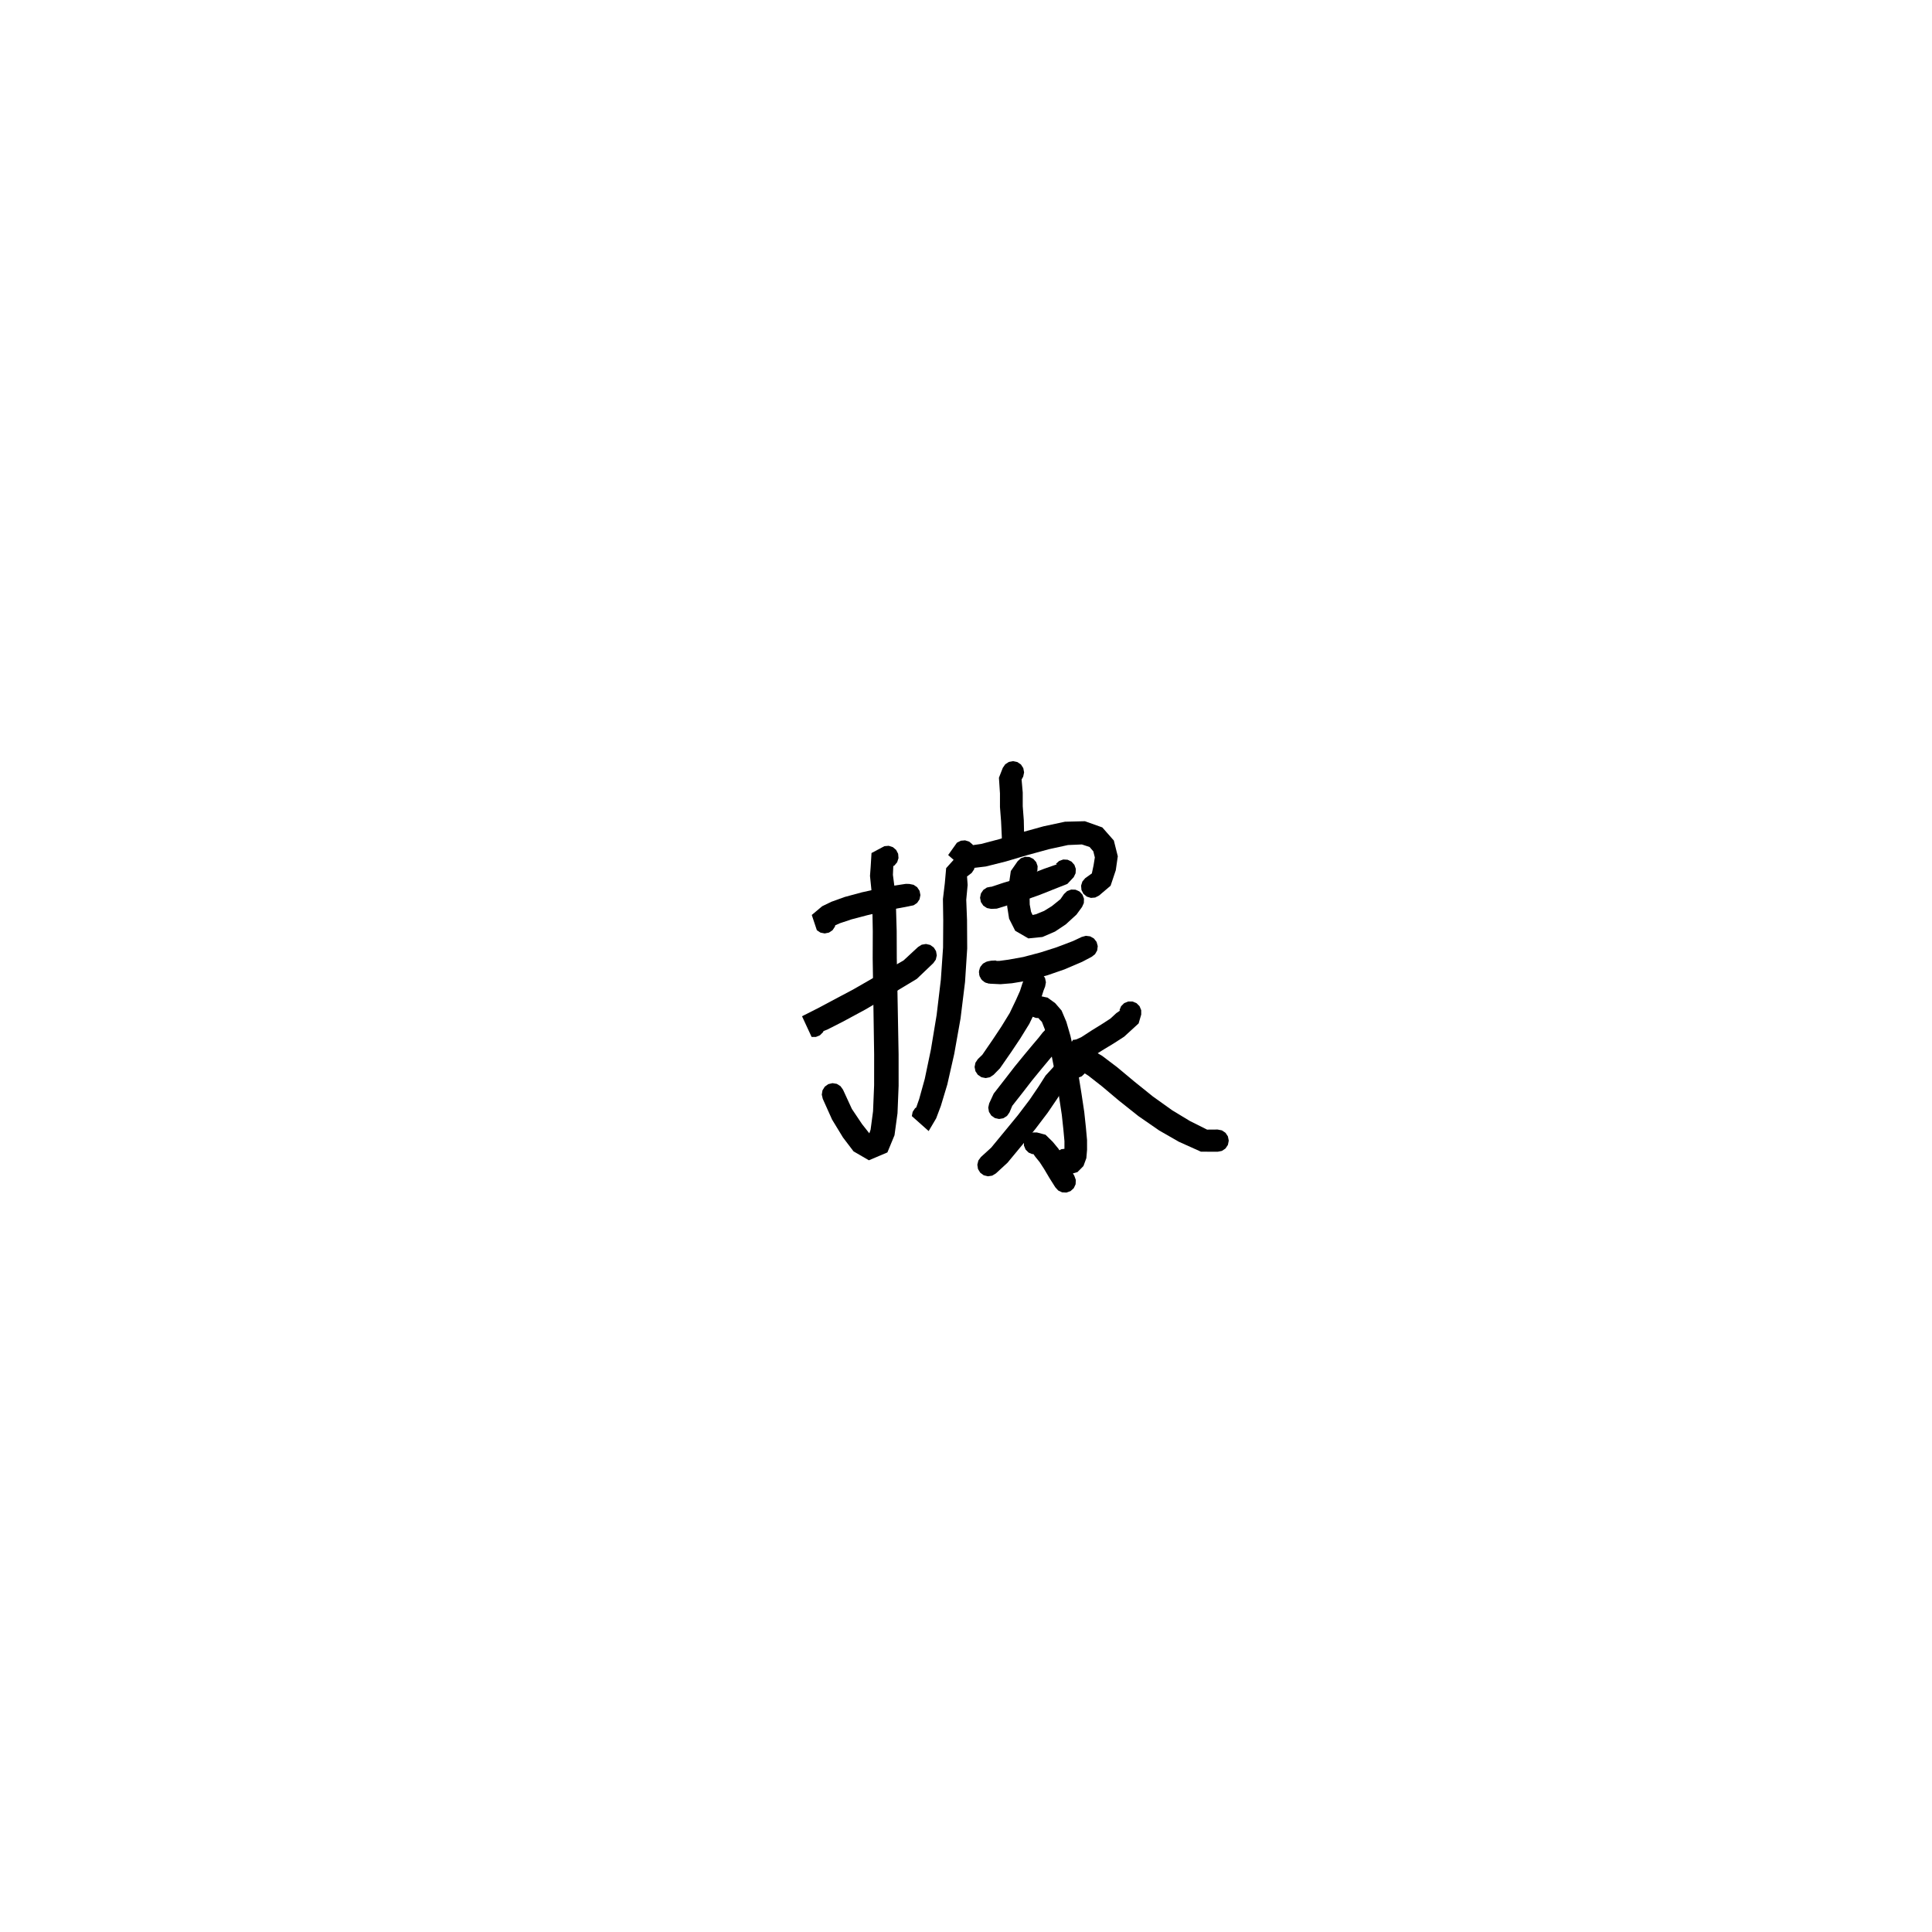
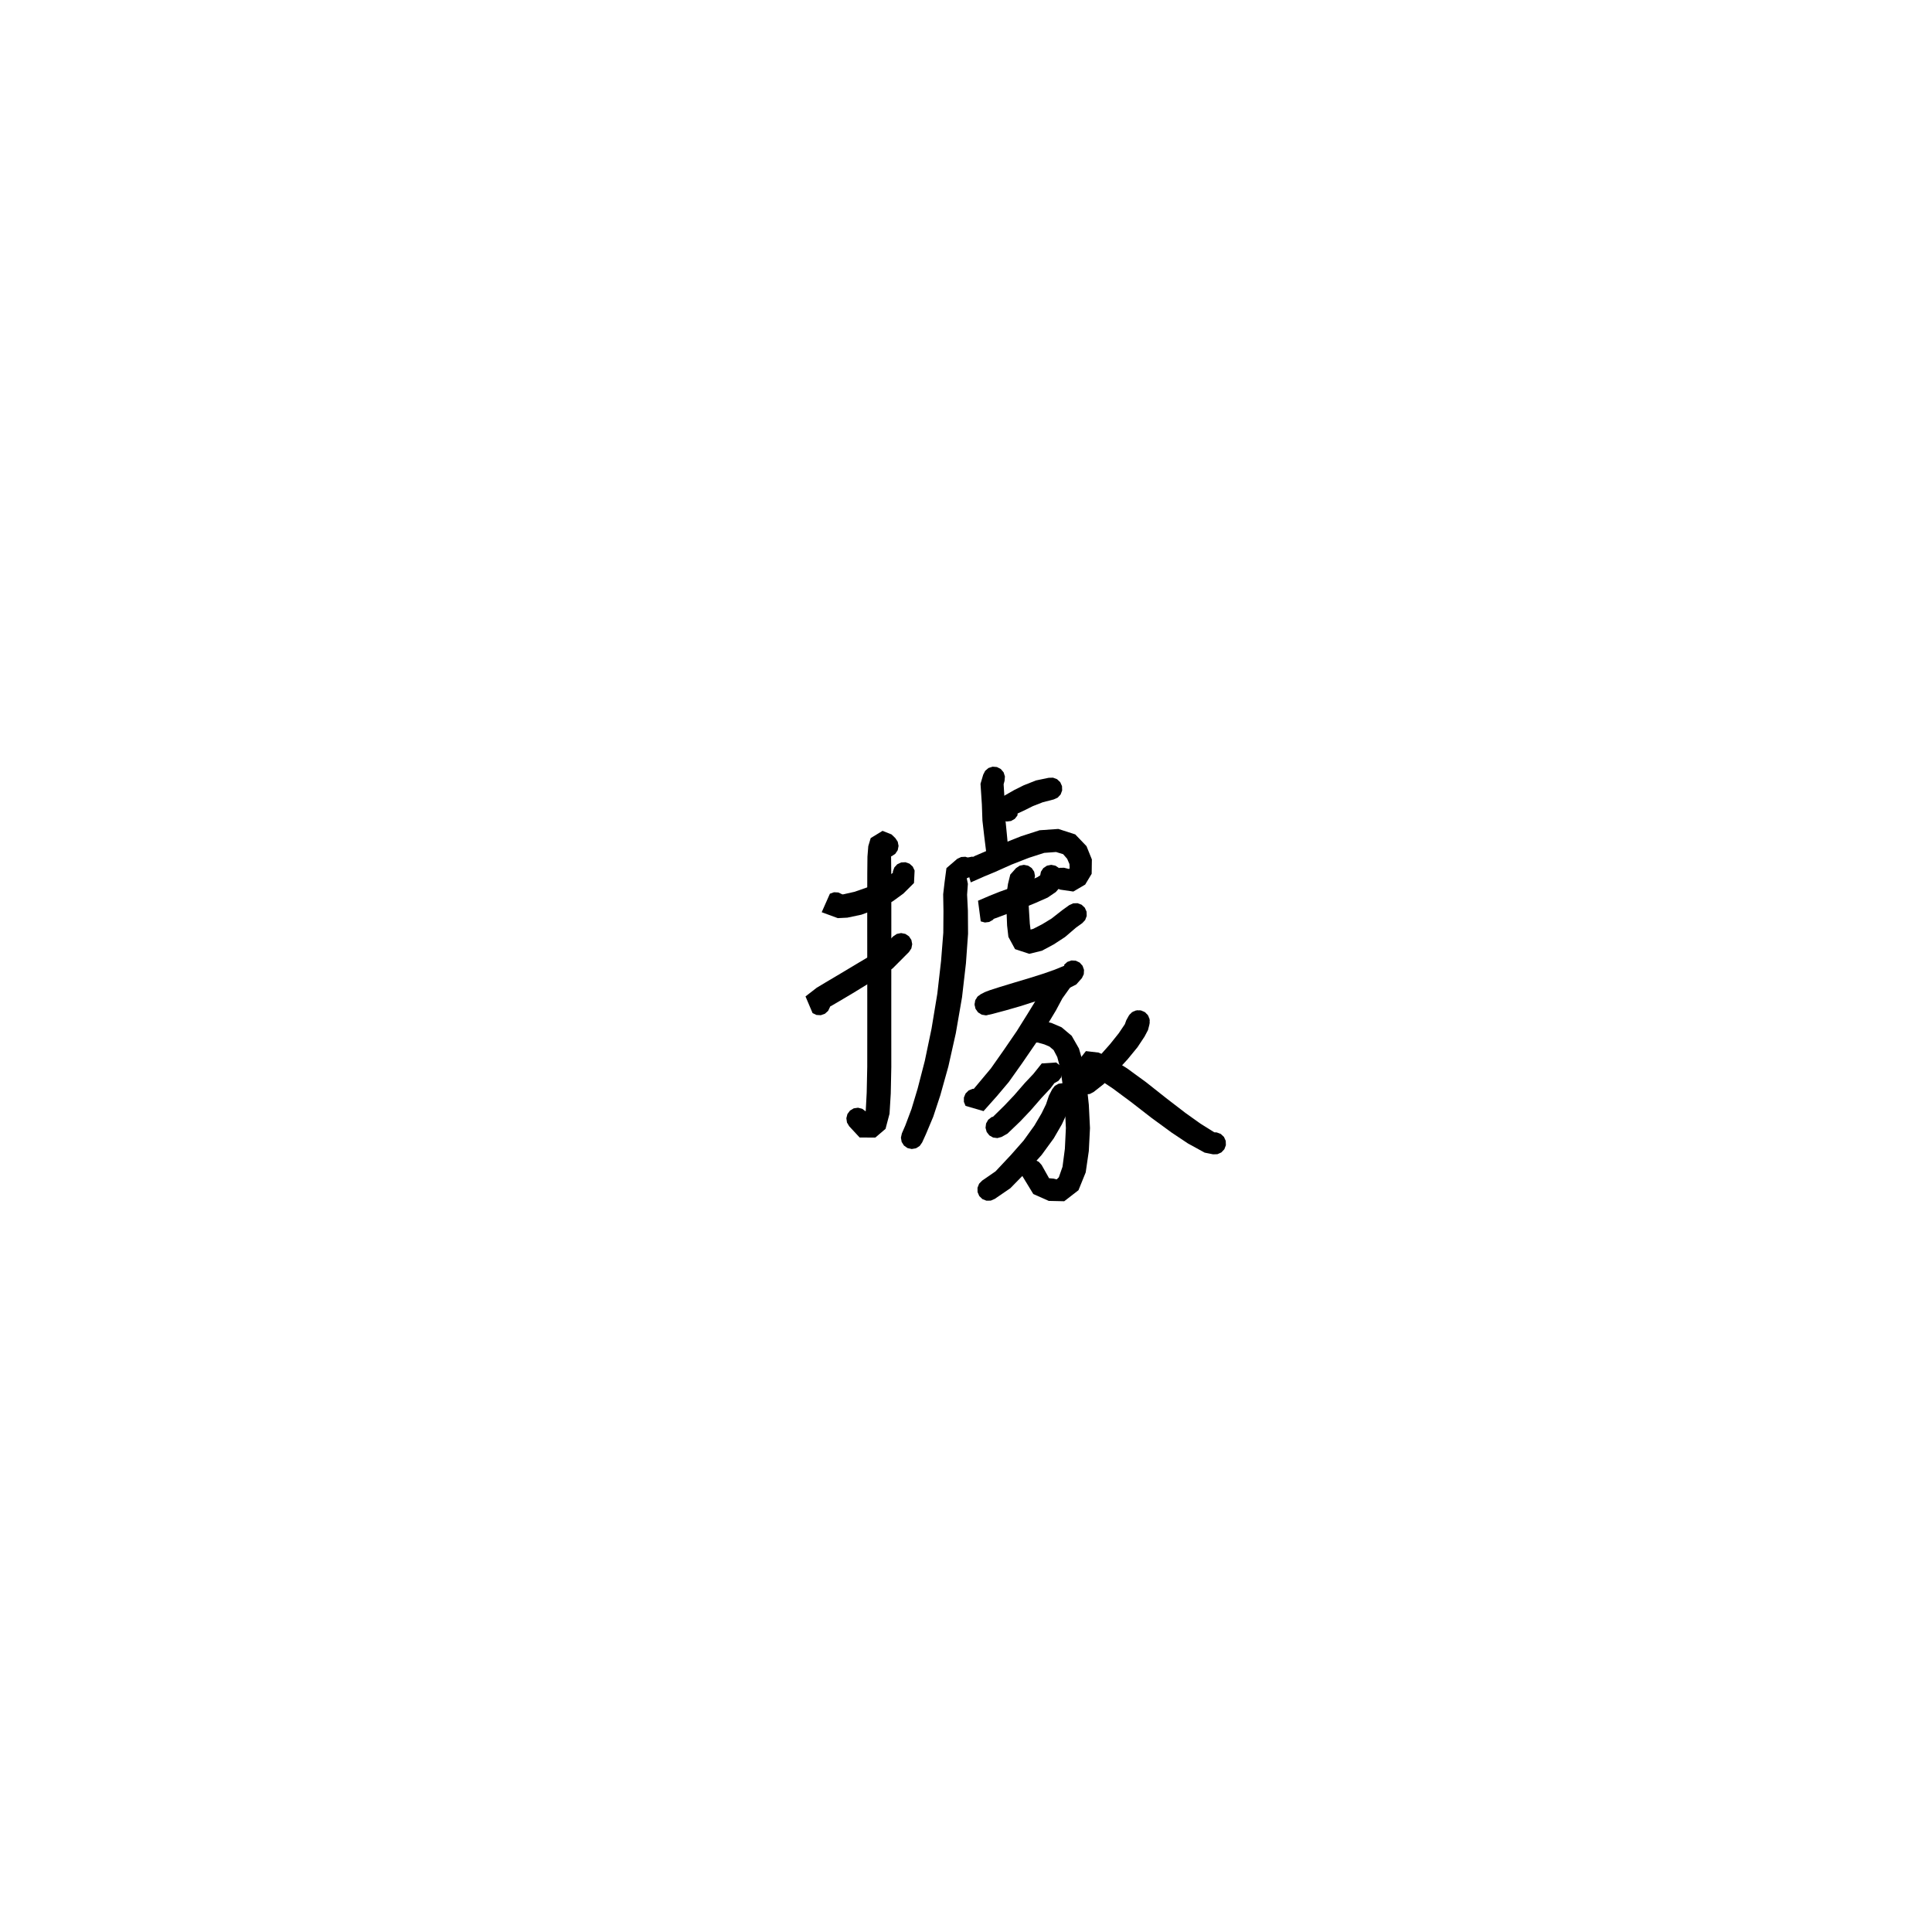
<svg xmlns="http://www.w3.org/2000/svg" viewBox="-300 -300 900 900" width="900" height="900" overflow="visible">
-   <path d="M 87.836 126.002 L 87.655 130.549 L 87.894 131.57 L 91.236 130.087 L 96.684 128.268 L 104.044 126.336 L 111.776 124.55 L 117.717 123.252 L 123.508 122.163 L 123.583 122.124 L 125.564 121.73 L 127.242 120.608 L 128.364 118.93 L 128.758 116.949 L 128.364 114.969 L 127.242 113.29 L 125.564 112.168 L 123.583 111.774 L 121.963 111.736 L 115.721 112.681 L 109.458 113.925 L 101.428 115.698 L 93.533 117.833 L 87.287 120.083 L 83.001 122.159 L 78.155 126.231 L 80.517 133.32 L 82.196 134.442 L 84.176 134.836 L 86.157 134.442 L 87.836 133.32 L 88.957 131.641 L 89.351 129.661 L 88.957 127.681 Z" fill="black" fill-rule="nonzero" />
-   <path d="M 111.992 94.177 L 105.983 97.374 L 105.605 103.589 L 105.279 108.045 L 105.972 114.857 L 106.386 123.268 L 106.576 133.789 L 106.53 146.494 L 106.751 160.775 L 106.981 176.027 L 107.21 191.235 L 107.198 205.57 L 106.7 217.672 L 105.558 226.243 L 104.287 229.938 L 106.303 229.327 L 105.319 228.398 L 101.599 223.685 L 96.84 216.589 L 92.701 207.604 L 91.523 205.964 L 89.807 204.9 L 87.814 204.574 L 85.849 205.035 L 84.209 206.213 L 83.144 207.929 L 82.818 209.921 L 83.279 211.887 L 87.615 221.546 L 92.686 229.874 L 97.61 236.348 L 104.762 240.503 L 113.388 236.842 L 116.694 228.842 L 118.094 218.599 L 118.612 205.786 L 118.601 191.138 L 118.321 175.838 L 118.042 160.581 L 117.755 146.388 L 117.709 133.668 L 117.391 122.834 L 116.788 113.956 L 115.955 107.548 L 116.137 103.36 L 114.912 102.626 L 114.835 104.128 L 116.631 103.206 L 117.937 101.666 L 118.555 99.743 L 118.39 97.731 L 117.467 95.935 L 115.927 94.629 L 114.004 94.011 Z" fill="black" fill-rule="nonzero" />
-   <path d="M 80.107 172.892 L 80.332 181.677 L 85.561 179.527 L 92.595 175.959 L 103.115 170.275 L 114.114 163.815 L 127.093 155.993 L 134.757 148.684 L 135.929 147.04 L 136.383 145.072 L 136.049 143.081 L 134.979 141.368 L 133.335 140.196 L 131.367 139.743 L 129.376 140.076 L 127.664 141.147 L 120.921 147.397 L 108.646 154.49 L 97.781 160.742 L 87.452 166.244 L 80.758 169.795 L 73.614 173.408 L 78.077 183.041 L 80.096 183.043 L 81.962 182.272 L 83.391 180.846 L 84.166 178.981 L 84.168 176.962 L 83.397 175.096 L 81.971 173.666 Z" fill="black" fill-rule="nonzero" />
-   <path d="M 167.132 57.707 L 165.339 62.295 L 165.823 69.613 L 165.823 75.971 L 166.346 82.66 L 166.688 89.944 L 166.713 94.068 L 167.107 96.048 L 168.229 97.727 L 169.908 98.849 L 171.888 99.243 L 173.869 98.849 L 175.548 97.727 L 176.669 96.048 L 177.063 94.068 L 177.089 89.717 L 176.922 82.086 L 176.428 75.555 L 176.428 69.2 L 175.896 63.129 L 176.645 61.784 L 177.063 59.809 L 176.693 57.824 L 175.592 56.131 L 173.927 54.989 L 171.951 54.571 L 169.966 54.941 L 168.274 56.042 Z" fill="black" fill-rule="nonzero" />
-   <path d="M 145.774 92.569 L 141.691 98.305 L 148.199 104.071 L 152.605 104.435 L 159.245 103.639 L 168.518 101.316 L 178.736 98.299 L 188.709 95.572 L 197.522 93.651 L 203.983 93.38 L 207.574 94.561 L 209.312 96.59 L 210.014 99.42 L 209.428 103.079 L 208.625 106.877 L 205.52 109.095 L 204.22 110.639 L 203.609 112.564 L 203.782 114.576 L 204.712 116.368 L 206.256 117.669 L 208.181 118.279 L 210.193 118.106 L 211.985 117.177 L 217.355 112.614 L 219.772 105.396 L 220.712 98.885 L 218.871 91.545 L 213.491 85.439 L 205.387 82.552 L 196.085 82.79 L 186.085 84.937 L 175.718 87.803 L 165.598 90.888 L 157.073 93.141 L 152.019 93.87 L 149.815 93.726 L 152.086 98.305 L 152.24 100.651 L 153.54 99.106 L 154.15 97.182 L 153.977 95.17 L 153.048 93.377 L 151.503 92.077 L 149.578 91.467 L 147.567 91.64 Z" fill="black" fill-rule="nonzero" />
-   <path d="M 145.348 99.307 L 140.757 104.412 L 140.129 111.472 L 139.254 118.818 L 139.398 128.706 L 139.315 141.407 L 138.288 156.328 L 136.319 172.83 L 133.664 188.866 L 130.789 202.599 L 128.193 211.96 L 126.317 217.335 L 127.277 218.02 L 135.114 219.915 L 134.72 217.935 L 133.598 216.256 L 131.919 215.134 L 129.939 214.74 L 127.959 215.134 L 126.28 216.256 L 125.158 217.935 L 124.764 219.915 L 132.602 226.895 L 136.104 220.97 L 138.295 215.159 L 141.293 205.197 L 144.52 190.964 L 147.457 174.458 L 149.556 157.401 L 150.563 141.813 L 150.48 128.582 L 150.115 119.148 L 150.767 112.257 L 150.477 108.3 L 152.666 106.625 L 153.788 104.946 L 154.182 102.966 L 153.788 100.986 L 152.666 99.307 L 150.987 98.185 L 149.007 97.791 L 147.026 98.185 Z" fill="black" fill-rule="nonzero" />
-   <path d="M 161.719 123.395 L 164.34 123.285 L 170.9 121.262 L 177.097 119.452 L 184.419 116.839 L 190.293 114.498 L 197.205 111.77 L 200.181 108.613 L 201.054 106.793 L 201.164 104.777 L 200.494 102.872 L 199.146 101.368 L 197.325 100.495 L 195.309 100.385 L 193.404 101.056 L 191.901 102.403 L 192.334 102.637 L 186.534 104.655 L 180.713 106.89 L 173.798 109.361 L 167.792 111.111 L 161.639 113.156 L 161.719 113.045 L 159.738 113.439 L 158.059 114.561 L 156.938 116.24 L 156.544 118.22 L 156.938 120.201 L 158.059 121.88 L 159.738 123.001 Z" fill="black" fill-rule="nonzero" />
-   <path d="M 174.104 101.132 L 170.876 105.759 L 170.066 111.419 L 169.248 116.54 L 169.178 122.206 L 170.075 127.955 L 172.919 133.584 L 179.051 137.143 L 185.606 136.488 L 191.462 133.965 L 196.48 130.616 L 201.467 126.051 L 204.065 122.499 L 204.896 120.659 L 204.959 118.641 L 204.245 116.752 L 202.862 115.28 L 201.022 114.45 L 199.004 114.387 L 197.115 115.101 L 195.643 116.484 L 194.004 118.865 L 190.008 122.096 L 186.382 124.34 L 182.577 125.885 L 180.997 126.247 L 181.027 126.247 L 180.312 124.756 L 179.683 121.354 L 179.613 117.358 L 180.321 112.818 L 180.528 109.495 L 182.384 107.342 L 183.257 105.522 L 183.367 103.505 L 182.697 101.601 L 181.349 100.097 L 179.529 99.224 L 177.512 99.114 L 175.608 99.784 Z" fill="black" fill-rule="nonzero" />
-   <path d="M 161.735 147.522 L 160.015 147.845 L 158.152 148.724 L 156.768 150.25 L 156.073 152.189 L 156.174 154.246 L 157.053 156.109 L 158.579 157.493 L 160.518 158.188 L 162.575 158.088 L 164.245 157.563 L 166.071 156.7 L 167.427 155.205 L 168.109 153.304 L 168.01 151.287 L 167.148 149.462 L 165.652 148.105 L 163.752 147.424 Z M 161.195 158.244 L 166.033 158.482 L 171.418 158.038 L 179.228 156.754 L 187.985 154.304 L 195.901 151.567 L 204.092 148.064 L 208.525 145.73 L 210.12 144.492 L 211.12 142.738 L 211.372 140.735 L 210.839 138.787 L 209.601 137.192 L 207.847 136.192 L 205.843 135.94 L 203.896 136.473 L 199.854 138.377 L 192.112 141.315 L 184.775 143.662 L 176.752 145.789 L 169.816 147.047 L 165.54 147.62 L 161.395 147.688 L 159.367 148.052 L 157.633 149.163 L 156.457 150.854 L 156.017 152.867 L 156.381 154.894 L 157.492 156.628 L 159.183 157.804 Z" fill="black" fill-rule="nonzero" />
-   <path d="M 177.253 155.705 L 176.302 158.038 L 175.163 161.59 L 173.262 165.852 L 170.368 171.897 L 166.49 178.213 L 162.512 184.203 L 157.617 191.336 L 155.517 193.375 L 154.395 195.054 L 154.001 197.034 L 154.395 199.014 L 155.517 200.693 L 157.196 201.815 L 159.176 202.209 L 161.157 201.815 L 162.836 200.693 L 165.821 197.647 L 171.095 190.034 L 175.252 183.821 L 179.51 176.916 L 182.718 170.25 L 184.885 165.36 L 186.119 161.453 L 186.863 159.549 L 187.232 157.564 L 186.814 155.589 L 185.672 153.923 L 183.98 152.822 L 181.995 152.452 L 180.019 152.871 L 178.354 154.013 Z" fill="black" fill-rule="nonzero" />
-   <path d="M 182.478 174.172 L 183.751 174.263 L 184.266 174.899 L 185.357 176.033 L 186.691 179.429 L 188.355 185.123 L 190.091 192.779 L 191.851 201.775 L 193.37 211.073 L 194.627 219.33 L 195.376 226.287 L 195.865 231.633 L 195.855 235.236 L 195.68 237.436 L 195.509 237.825 L 196.279 237.025 L 198.075 236.492 L 199.619 237.319 L 200.95 238.618 L 199.95 236.864 L 198.355 235.626 L 196.408 235.092 L 194.404 235.345 L 192.65 236.345 L 191.412 237.94 L 190.879 239.887 L 191.131 241.891 L 193.31 245.732 L 198.075 247.067 L 201.905 246.026 L 204.709 243.192 L 206.062 239.513 L 206.396 235.612 L 206.386 231.079 L 205.858 225.239 L 205.082 217.958 L 203.796 209.435 L 202.265 199.92 L 200.465 190.611 L 198.642 182.504 L 196.746 175.995 L 194.521 170.746 L 191.545 167.304 L 187.992 164.72 L 184.18 163.963 L 182.161 164.026 L 180.321 164.857 L 178.938 166.328 L 178.224 168.217 L 178.287 170.235 L 179.118 172.076 L 180.589 173.458 Z" fill="black" fill-rule="nonzero" />
-   <path d="M 181.043 237.702 L 181.301 237.494 L 182.341 238.933 L 184.308 241.359 L 186.382 244.553 L 188.937 248.869 L 191.603 253.086 L 192.96 254.582 L 194.786 255.444 L 196.802 255.542 L 198.703 254.861 L 200.199 253.505 L 201.061 251.679 L 201.159 249.662 L 200.478 247.761 L 198.059 243.503 L 195.53 239.006 L 193.028 235.081 L 190.419 231.914 L 187.051 228.608 L 183.073 227.553 L 181.053 227.55 L 179.187 228.321 L 177.758 229.748 L 176.983 231.612 L 176.981 233.631 L 177.752 235.498 L 179.178 236.927 Z" fill="black" fill-rule="nonzero" />
-   <path d="M 187.297 179.392 L 185.756 180.954 L 183.9 183.333 L 181.144 186.59 L 177.303 191.198 L 172.669 196.863 L 168.312 202.501 L 162.905 209.442 L 160.803 214 L 160.359 215.97 L 160.702 217.959 L 161.781 219.666 L 163.431 220.831 L 165.4 221.275 L 167.39 220.932 L 169.097 219.853 L 170.261 218.203 L 171.549 215.134 L 176.482 208.855 L 180.769 203.306 L 185.287 197.785 L 189.074 193.241 L 191.91 189.887 L 193.614 187.69 L 194.615 186.71 L 195.737 185.031 L 196.131 183.051 L 195.737 181.07 L 194.615 179.392 L 192.936 178.27 L 190.956 177.876 L 188.976 178.27 Z" fill="black" fill-rule="nonzero" />
-   <path d="M 200.2 191.942 L 193.951 193.358 L 190.294 197.524 L 187.067 201.045 L 183.834 206.132 L 179.638 212.306 L 174.179 219.502 L 168.399 226.536 L 161.727 234.629 L 156.951 238.982 L 155.757 240.61 L 155.277 242.572 L 155.585 244.567 L 156.633 246.293 L 158.261 247.487 L 160.223 247.967 L 162.218 247.659 L 163.944 246.611 L 169.338 241.643 L 176.394 233.125 L 182.31 225.922 L 188.037 218.372 L 192.484 211.834 L 195.354 207.26 L 198.228 204.171 L 198.978 202.405 L 202.051 202.125 L 203.929 201.384 L 205.38 199.98 L 206.184 198.127 L 206.217 196.108 L 205.475 194.23 L 204.071 192.779 L 202.219 191.976 Z" fill="black" fill-rule="nonzero" />
-   <path d="M 221.475 170.595 L 221.84 170.704 L 220.01 171.971 L 217.25 174.514 L 213.32 177.062 L 208.771 179.869 L 203.687 183.169 L 200.295 184.678 L 198.645 185.842 L 197.567 187.549 L 197.223 189.539 L 197.668 191.509 L 198.832 193.158 L 200.539 194.237 L 202.529 194.58 L 204.498 194.136 L 208.734 192.254 L 214.328 188.775 L 218.931 185.989 L 223.645 182.944 L 226.987 179.893 L 230.411 176.754 L 231.624 172.625 L 231.626 170.606 L 230.855 168.74 L 229.429 167.31 L 227.564 166.536 L 225.545 166.534 L 223.679 167.304 L 222.249 168.731 Z" fill="black" fill-rule="nonzero" />
-   <path d="M 199.87 184.386 L 194.867 192.438 L 199.315 195.782 L 201.916 197.827 L 207.044 201.131 L 213.316 206.036 L 221.154 212.64 L 230.26 219.883 L 240.034 226.643 L 249.16 231.874 L 259.439 236.494 L 267.227 236.531 L 269.208 236.137 L 270.887 235.015 L 272.008 233.336 L 272.402 231.356 L 272.008 229.376 L 270.887 227.697 L 269.208 226.575 L 267.227 226.181 L 262.303 226.218 L 254.277 222.194 L 246.116 217.256 L 237.076 210.795 L 228.385 203.801 L 220.46 197.184 L 213.512 191.92 L 207.962 188.614 L 204.97 186.591 L 203.994 187.223 L 202.381 194.427 L 204.206 193.565 L 205.563 192.069 L 206.244 190.168 L 206.146 188.152 L 205.284 186.326 L 203.788 184.969 L 201.887 184.288 Z" fill="black" fill-rule="nonzero" />
+   <path d="M 86.599 116.325 L 82.778 124.944 L 90.278 127.702 L 94.72 127.479 L 101.255 126.101 L 108.92 123.32 L 115.854 119.885 L 120.823 116.264 L 125.77 111.345 L 126.061 105.525 L 125.199 103.699 L 123.703 102.342 L 121.802 101.661 L 119.786 101.759 L 117.96 102.622 L 116.603 104.117 L 115.922 106.018 L 116.02 108.035 L 117.159 105.604 L 114.14 107.973 L 110.465 110.454 L 104.687 113.12 L 98.115 115.425 L 92.954 116.589 L 90.278 116.874 L 91.507 119.124 L 91.924 125.2 L 93.419 123.844 L 94.282 122.018 L 94.38 120.001 L 93.699 118.1 L 92.342 116.605 L 90.516 115.742 L 88.499 115.644 Z" fill="black" fill-rule="nonzero" />
+   <path d="M 117.073 90.409 L 115.32 88.712 L 111.126 87.039 L 105.602 90.416 L 104.48 94.186 L 104.093 99.035 L 104.011 106.78 L 103.991 117.458 L 103.987 131.186 L 103.996 147.203 L 104.004 164.746 L 104.004 181.78 L 103.996 196.982 L 103.741 209.035 L 103.297 217.443 L 102.615 221.091 L 103.31 220.073 L 106.036 220.956 L 103.277 217.725 L 101.66 216.516 L 99.703 216.019 L 97.704 216.308 L 95.969 217.34 L 94.76 218.958 L 94.263 220.914 L 94.552 222.913 L 95.584 224.648 L 100.452 229.891 L 107.754 229.927 L 112.518 225.859 L 114.377 218.828 L 114.951 209.44 L 115.204 197.086 L 115.197 181.78 L 115.196 164.746 L 115.204 147.203 L 115.213 131.186 L 115.209 117.458 L 115.19 106.78 L 115.107 99.27 L 115.229 95.475 L 115.123 95.177 L 111.126 97.537 L 108.965 96.882 L 109.754 97.727 L 111.433 98.849 L 113.414 99.243 L 115.394 98.849 L 117.073 97.727 L 118.195 96.048 L 118.589 94.068 L 118.195 92.087 Z" fill="black" fill-rule="nonzero" />
+   <path d="M 84.739 163.657 L 84.641 168.876 L 85.824 169.395 L 90.226 166.848 L 97.122 162.762 L 105.517 157.616 L 115.777 151.17 L 123.429 143.49 L 124.551 141.811 L 124.945 139.831 L 124.551 137.85 L 123.429 136.171 L 121.75 135.049 L 119.77 134.656 L 117.789 135.049 L 116.11 136.171 L 109.356 142.897 L 99.954 148.486 L 91.57 153.509 L 84.737 157.559 L 80.495 160.097 L 75.237 164.174 L 78.529 171.937 L 80.35 172.81 L 82.366 172.92 L 84.271 172.25 L 85.774 170.902 L 86.647 169.081 L 86.757 167.065 L 86.087 165.16 Z" fill="black" fill-rule="nonzero" />
+   <path d="M 158.014 60.866 L 156.759 65.142 L 157.391 74.764 L 157.652 82.239 L 158.492 89.555 L 159.587 98.35 L 160.904 101.467 L 162.142 103.062 L 163.896 104.062 L 165.899 104.315 L 167.847 103.781 L 169.442 102.543 L 170.442 100.789 L 170.694 98.786 L 170.161 96.838 L 169.782 96.566 L 169.014 88.411 L 168.328 81.49 L 168.08 74.219 L 167.526 65.366 L 167.966 63.71 L 168.131 61.697 L 167.514 59.775 L 166.208 58.235 L 164.412 57.312 L 162.399 57.147 L 160.477 57.764 L 158.937 59.07 Z" fill="black" fill-rule="nonzero" />
+   <path d="M 173.975 79.857 L 174.038 78.962 L 177.365 77.421 L 181.142 75.526 L 185.749 73.726 L 190.849 72.415 L 192.69 71.586 L 194.073 70.116 L 194.789 68.227 L 194.727 66.209 L 193.898 64.368 L 192.428 62.984 L 190.539 62.269 L 188.521 62.33 L 182.603 63.562 L 176.872 65.83 L 172.513 68.003 L 167.196 71.038 L 164.717 75.228 L 164.184 77.176 L 164.436 79.179 L 165.436 80.933 L 167.032 82.171 L 168.979 82.704 L 170.982 82.452 L 172.737 81.452 Z" fill="black" fill-rule="nonzero" />
+   <path d="M 149.161 100.578 L 152.222 111.05 L 158.515 108.269 L 163.338 106.276 L 171.158 102.779 L 179.287 99.602 L 186.434 97.301 L 191.944 96.897 L 195.258 97.914 L 197.135 100.071 L 198.189 102.516 L 198.286 104.481 L 197.748 105.047 L 198.859 105.026 L 195.695 104.231 L 193.676 104.264 L 191.824 105.067 L 190.42 106.518 L 189.678 108.396 L 189.711 110.415 L 190.515 112.268 L 191.966 113.672 L 193.844 114.414 L 200.002 115.313 L 205.52 112.072 L 208.541 107.045 L 208.638 100.365 L 206.133 94.166 L 200.891 88.696 L 193.019 86.154 L 184.291 86.767 L 175.675 89.551 L 167.025 92.983 L 159.083 96.605 L 154.244 98.68 L 150.029 100.814 L 156.48 107.897 L 157.602 106.218 L 157.995 104.237 L 157.602 102.257 L 156.48 100.578 L 154.801 99.456 L 152.82 99.062 L 150.84 99.456 Z" fill="black" fill-rule="nonzero" />
+   <path d="M 145.902 100.097 L 140.886 104.414 L 140.02 110.985 L 139.368 116.586 L 139.503 124.402 L 139.426 134.5 L 138.382 147.661 L 136.639 162.906 L 133.95 179.169 L 130.813 194.187 L 127.446 207.201 L 124.617 216.603 L 121.733 224.282 L 120.125 227.983 L 119.681 229.953 L 120.024 231.942 L 121.103 233.649 L 122.753 234.814 L 124.722 235.258 L 126.712 234.915 L 128.419 233.836 L 129.583 232.187 L 131.366 228.261 L 134.753 220.177 L 138.025 210.257 L 141.777 196.83 L 145.251 181.339 L 148.154 164.551 L 149.971 148.779 L 150.961 134.991 L 150.884 124.242 L 150.51 116.804 L 150.875 111.727 L 150.349 109.145 L 152.112 108.377 L 153.46 106.874 L 154.13 104.969 L 154.02 102.953 L 153.147 101.132 L 151.644 99.784 L 149.739 99.114 L 147.723 99.224 Z" fill="black" fill-rule="nonzero" />
+   <path d="M 161.491 119.948 L 161.063 128.709 L 164.968 127.301 L 169.463 125.605 L 175.852 123.299 L 182.332 120.65 L 188.052 118.117 L 191.849 115.531 L 195.902 110.844 L 193.344 104.392 L 191.665 103.27 L 189.685 102.876 L 187.704 103.27 L 186.026 104.392 L 184.904 106.07 L 184.51 108.051 L 184.904 110.031 L 186.026 111.71 L 186.01 107.8 L 185.487 107.181 L 183.182 108.663 L 178.224 110.706 L 171.992 113.142 L 165.67 115.411 L 161.012 117.275 L 155.595 119.596 L 156.862 129.205 L 158.81 129.738 L 160.813 129.486 L 162.567 128.486 L 163.805 126.891 L 164.338 124.943 L 164.086 122.94 L 163.086 121.186 Z" fill="black" fill-rule="nonzero" />
+   <path d="M 173.314 104.392 L 170.625 107.419 L 169.559 111.75 L 168.994 115.701 L 168.7 120.763 L 168.938 125.862 L 169.14 131.107 L 169.745 136.433 L 172.851 142.147 L 179.465 144.33 L 185.364 142.885 L 190.87 139.937 L 196.128 136.509 L 201.345 132.044 L 204.133 130.059 L 205.516 128.587 L 206.23 126.698 L 206.167 124.68 L 205.337 122.84 L 203.865 121.457 L 201.976 120.743 L 199.958 120.806 L 198.118 121.636 L 194.973 123.888 L 189.852 127.897 L 185.448 130.572 L 181.294 132.708 L 179.057 133.298 L 180.078 133.955 L 180.133 133.567 L 179.722 130.249 L 179.414 125.325 L 179.144 120.763 L 179.359 116.672 L 179.811 113.504 L 179.931 112.072 L 180.632 111.71 L 181.754 110.031 L 182.148 108.051 L 181.754 106.07 L 180.632 104.392 L 178.953 103.27 L 176.973 102.876 L 174.993 103.27 Z" fill="black" fill-rule="nonzero" />
+   <path d="M 159.404 161.897 L 156.853 163.15 L 155.252 164.393 L 154.248 166.154 L 153.994 168.165 L 154.53 170.12 L 155.773 171.721 L 157.534 172.725 L 159.545 172.979 L 161.5 172.443 L 164.033 171.154 L 165.628 169.916 L 166.628 168.162 L 166.881 166.159 L 166.347 164.211 L 165.109 162.616 L 163.355 161.616 L 161.352 161.363 Z M 161.106 172.62 L 162.256 172.353 L 164.354 171.784 L 168.648 170.638 L 175.57 168.647 L 183.006 166.255 L 189.989 163.811 L 195.585 161.545 L 201.373 158.596 L 203.994 155.647 L 204.867 153.827 L 204.977 151.811 L 204.307 149.906 L 202.959 148.402 L 201.139 147.529 L 199.122 147.419 L 197.218 148.089 L 195.714 149.437 L 195.794 149.879 L 191.412 151.676 L 186.33 153.478 L 179.584 155.609 L 172.275 157.793 L 165.467 159.87 L 161.118 161.267 L 158.639 162.224 L 157.247 162.973 L 155.548 164.079 L 154.401 165.75 L 153.982 167.733 L 154.353 169.726 L 155.458 171.425 L 157.13 172.572 L 159.113 172.991 Z" fill="black" fill-rule="nonzero" />
+   <path d="M 190.559 153.348 L 186.149 159.525 L 182.879 165.435 L 178.606 172.414 L 173.593 180.417 L 167.573 189.201 L 161.622 197.671 L 156.481 203.818 L 151.706 209.518 L 158.397 209.418 L 156.971 207.988 L 155.107 207.214 L 153.087 207.212 L 151.221 207.982 L 149.792 209.409 L 149.017 211.273 L 149.015 213.292 L 149.786 215.159 L 158.172 217.6 L 164.415 210.589 L 169.951 204.024 L 176.203 195.205 L 182.387 186.193 L 187.544 177.925 L 191.915 170.666 L 194.915 165.051 L 198.981 159.364 L 199.811 157.523 L 199.874 155.505 L 199.16 153.616 L 197.778 152.145 L 195.937 151.314 L 193.919 151.251 L 192.03 151.965 Z" fill="black" fill-rule="nonzero" />
+   <path d="M 180.787 185.683 L 183.465 185.665 L 186.478 186.513 L 188.893 187.539 L 190.82 189.181 L 192.52 192.419 L 193.973 197.891 L 195.108 205.858 L 196.051 215.503 L 196.529 225.508 L 196.056 235.164 L 194.96 243.523 L 193.247 248.432 L 192.256 249.398 L 190.811 249.047 L 188.7 248.866 L 185.247 242.715 L 183.903 241.208 L 182.085 240.33 L 180.069 240.214 L 178.163 240.878 L 176.655 242.222 L 175.777 244.04 L 175.661 246.056 L 176.326 247.963 L 181.347 256.219 L 188.559 259.427 L 195.758 259.585 L 202.394 254.449 L 205.765 246.138 L 207.212 236.192 L 207.756 225.508 L 207.217 214.666 L 206.126 204.481 L 204.718 195.668 L 202.612 188.429 L 199.227 182.514 L 194.545 178.562 L 189.841 176.538 L 184.888 175.352 L 180.787 175.333 L 178.806 175.727 L 177.127 176.849 L 176.005 178.528 L 175.612 180.508 L 176.005 182.489 L 177.127 184.168 L 178.806 185.29 Z" fill="black" fill-rule="nonzero" />
+   <path d="M 191.999 194.948 L 185.291 195.384 L 181.402 200.255 L 177.42 204.479 L 172.345 210.316 L 167.933 214.973 L 162.577 220.233 L 161.947 220.371 L 160.352 221.609 L 159.352 223.364 L 159.099 225.367 L 159.632 227.314 L 160.87 228.909 L 162.625 229.909 L 164.628 230.162 L 166.575 229.629 L 169.335 228.072 L 175.335 222.315 L 180.076 217.311 L 185.17 211.453 L 189.323 207.033 L 192.384 202.921 L 187.371 204.205 L 189.318 204.738 L 191.321 204.486 L 193.076 203.486 L 194.314 201.891 L 194.847 199.943 L 194.594 197.94 L 193.594 196.186 Z" fill="black" fill-rule="nonzero" />
+   <path d="M 190.141 207.431 L 188.617 210.411 L 187.291 214.381 L 185.2 218.652 L 181.871 224.31 L 176.853 231.296 L 171.033 237.908 L 163.781 245.647 L 157.516 249.973 L 156.107 251.419 L 155.359 253.295 L 155.386 255.314 L 156.183 257.169 L 157.63 258.578 L 159.505 259.326 L 161.524 259.299 L 163.379 258.502 L 170.674 253.505 L 178.845 245.143 L 185.229 238.026 L 190.889 230.266 L 194.678 223.721 L 197.164 218.331 L 198.379 214.165 L 199.398 212.06 L 199.932 210.113 L 199.679 208.109 L 198.679 206.355 L 197.084 205.117 L 195.136 204.584 L 193.133 204.836 L 191.379 205.836 Z" fill="black" fill-rule="nonzero" />
+   <path d="M 233.529 180.629 L 234.882 178.559 L 235.575 176.623 L 235.475 174.569 L 234.597 172.71 L 233.074 171.329 L 231.138 170.635 L 229.085 170.735 L 227.225 171.613 L 225.844 173.136 L 224.654 175.304 L 223.973 177.204 L 224.071 179.221 L 224.934 181.047 L 226.429 182.404 L 228.33 183.085 L 230.347 182.987 L 232.172 182.124 Z M 225.279 174.461 L 224.923 175.599 L 223.996 177.112 L 221.163 181.327 L 217.109 186.4 L 212.509 191.586 L 206.891 197.426 L 202.977 200.62 L 201.677 202.165 L 201.067 204.09 L 201.24 206.101 L 202.169 207.894 L 203.714 209.194 L 205.639 209.804 L 207.651 209.632 L 209.443 208.702 L 214.004 205.116 L 220.251 198.923 L 225.311 193.43 L 229.901 187.825 L 233.171 182.888 L 234.785 179.825 L 235.447 177.234 L 235.591 175.183 L 234.938 173.233 L 233.59 171.681 L 231.749 170.763 L 229.698 170.62 L 227.748 171.272 L 226.196 172.621 Z" fill="black" fill-rule="nonzero" />
+   <path d="M 211.385 195.763 L 206.562 200.184 L 208.248 200.679 L 211.761 202.633 L 218.444 207.094 L 226.86 213.335 L 236.283 220.646 L 245.643 227.501 L 253.363 232.651 L 261.171 236.939 L 265.105 237.732 L 267.123 237.669 L 268.964 236.838 L 270.346 235.367 L 271.061 233.478 L 270.998 231.46 L 270.167 229.619 L 268.695 228.237 L 266.807 227.523 L 265.657 227.468 L 259.227 223.45 L 252.201 218.431 L 243.256 211.557 L 233.866 204.123 L 224.993 197.652 L 217.439 192.96 L 211.8 190.337 L 205.859 189.647 L 201.035 195.763 L 201.429 197.743 L 202.551 199.422 L 204.23 200.544 L 206.21 200.938 L 208.191 200.544 L 209.87 199.422 L 210.991 197.743 Z" fill="black" fill-rule="nonzero" />
</svg>
